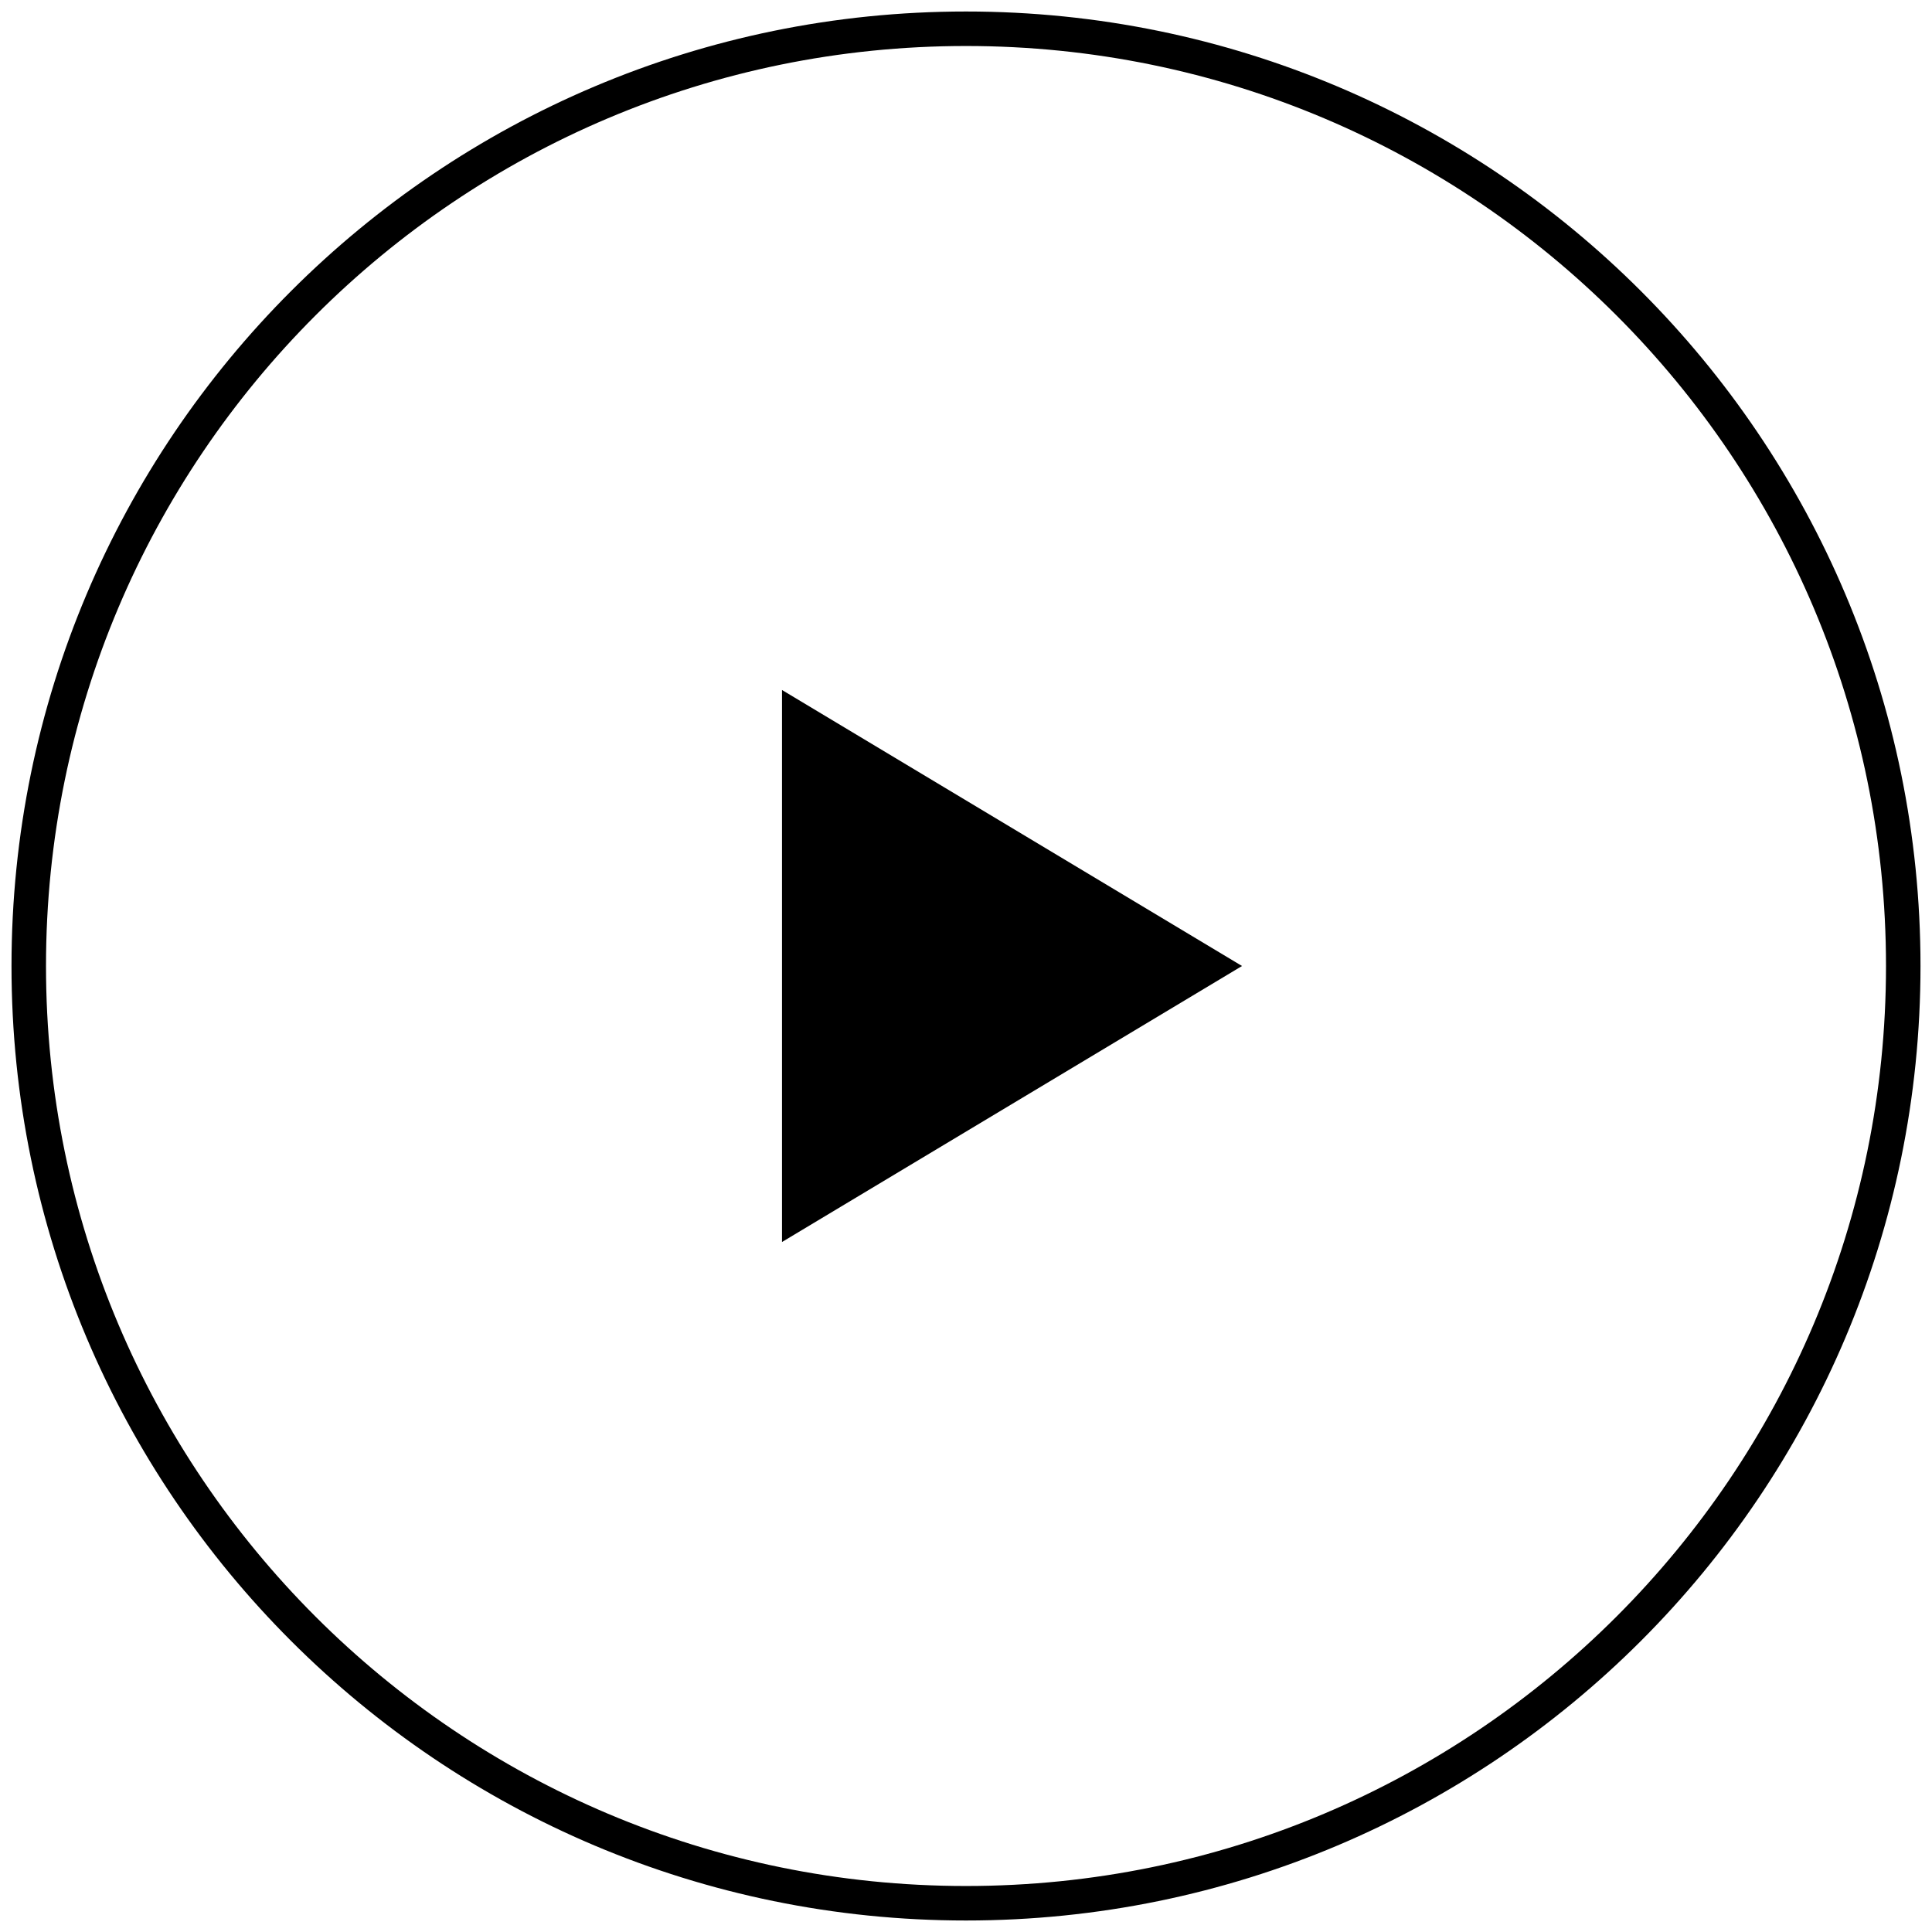
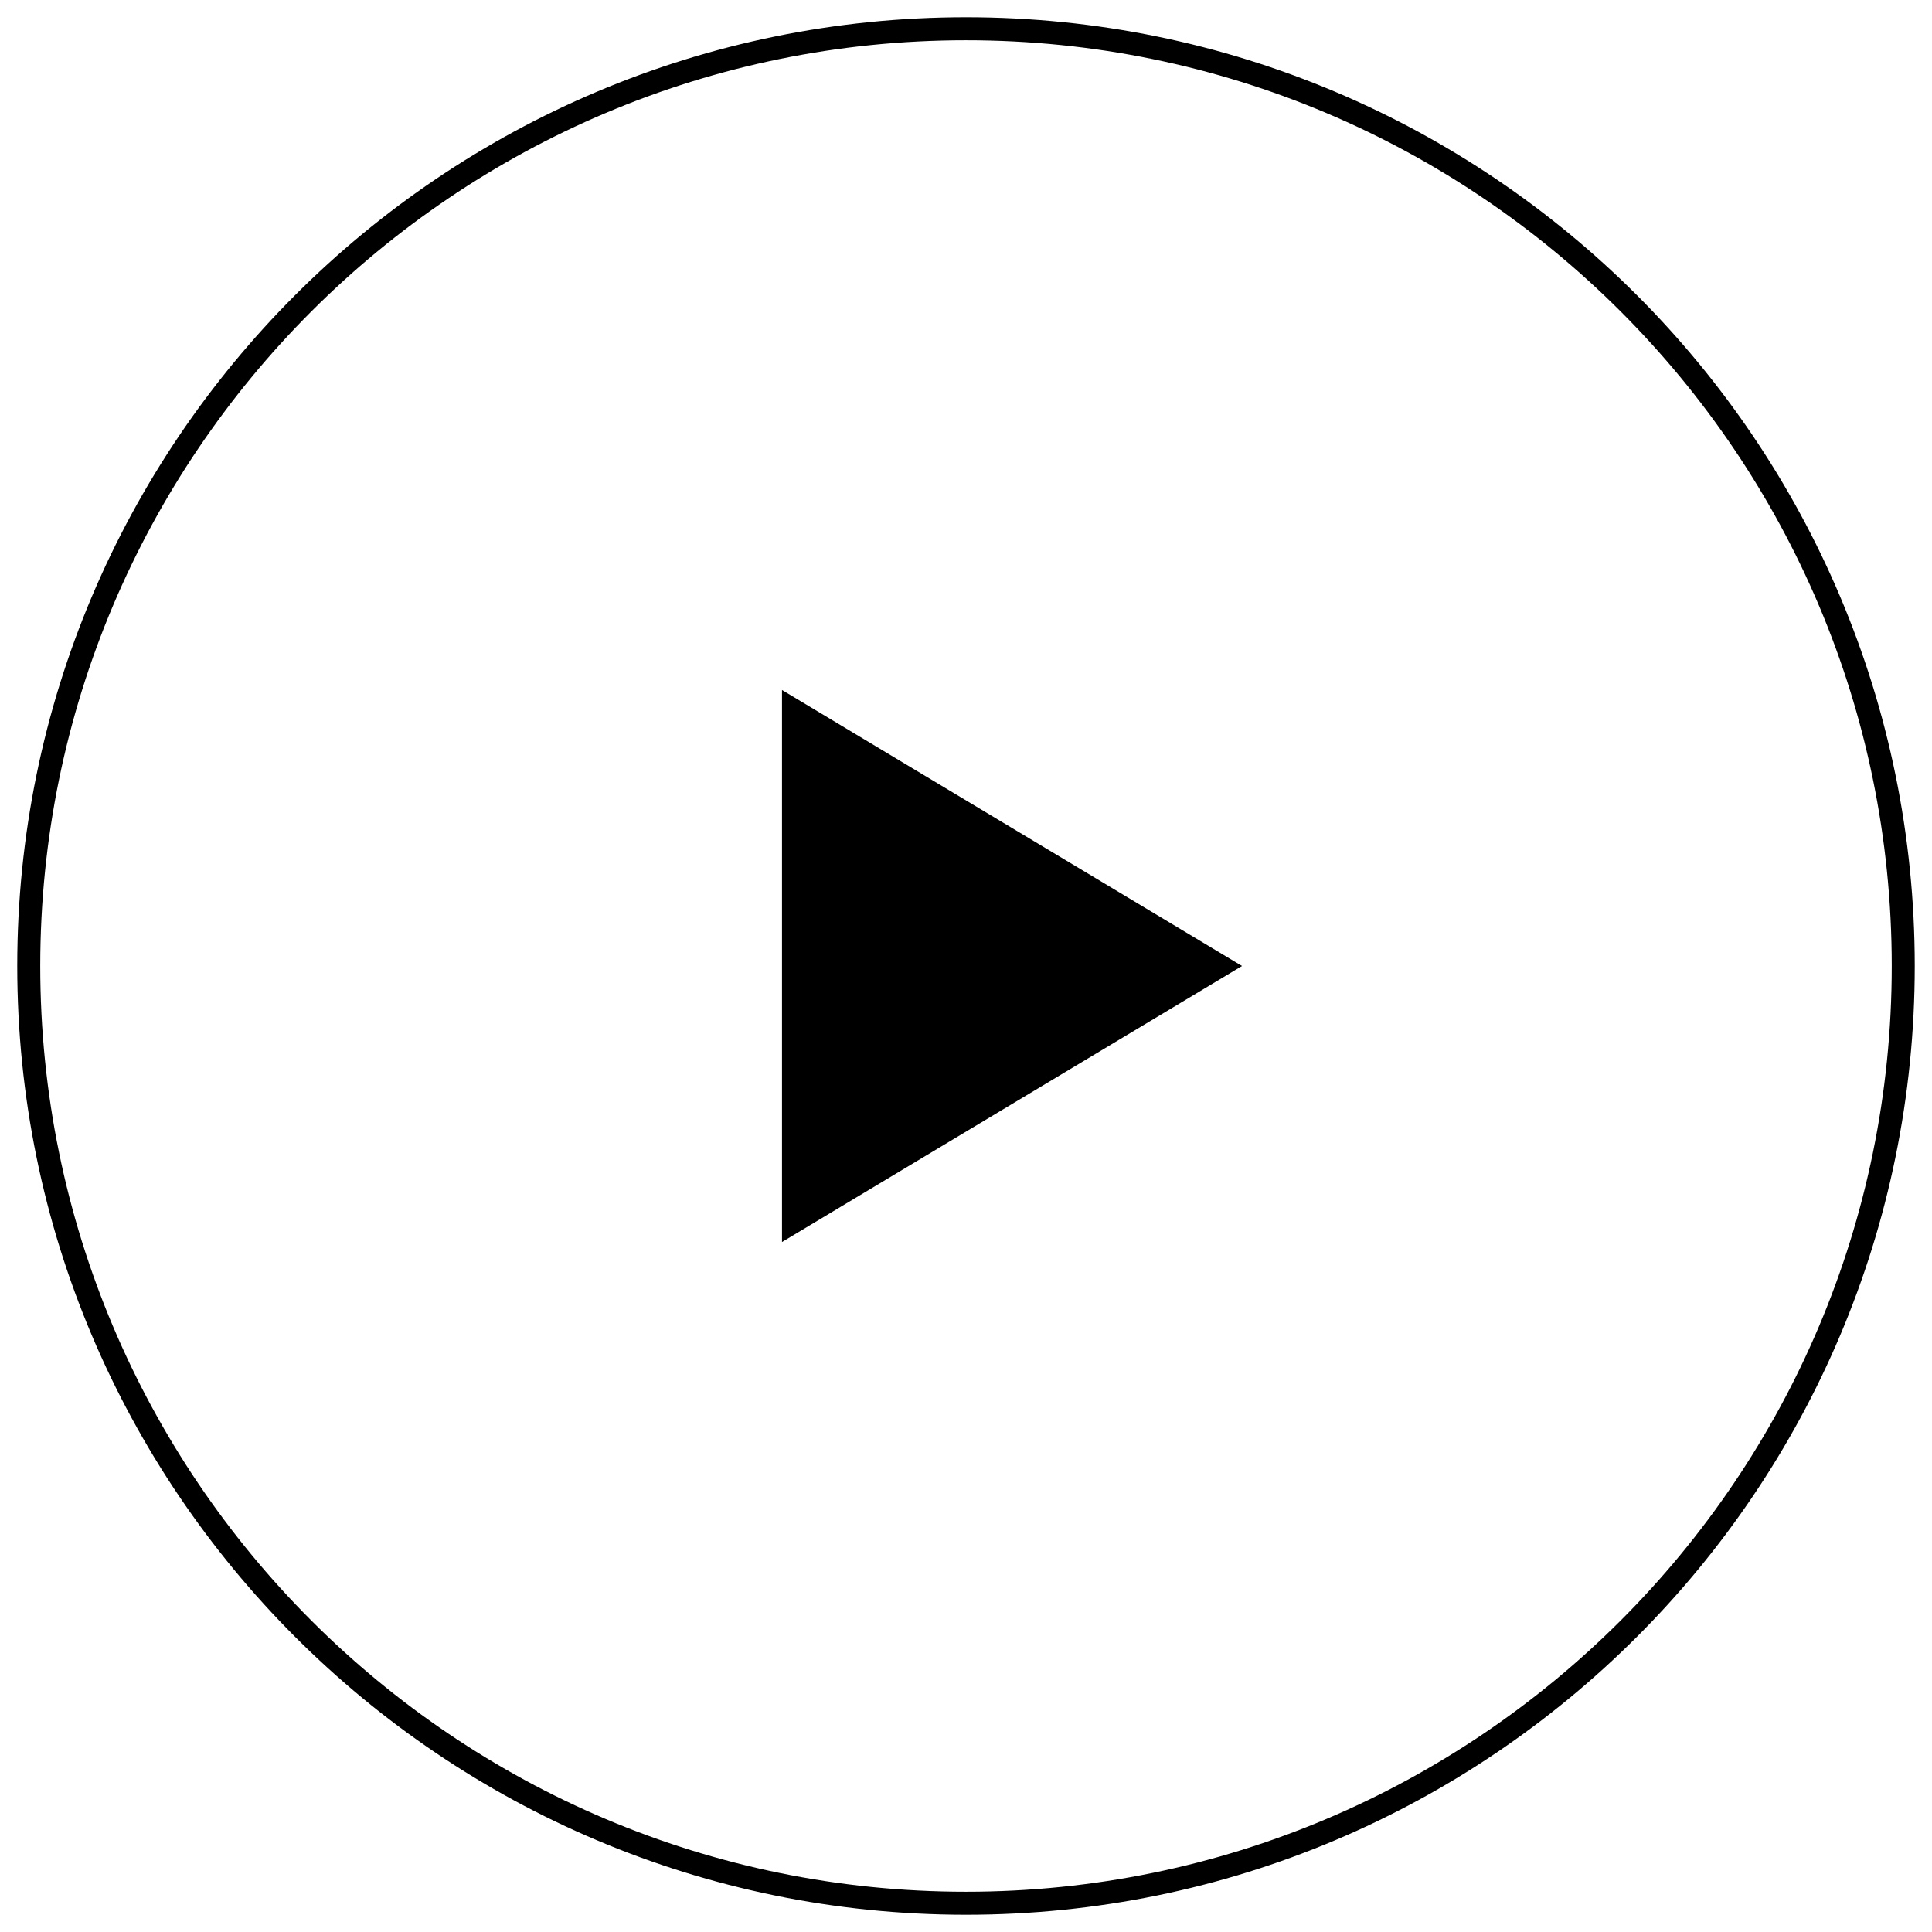
<svg xmlns="http://www.w3.org/2000/svg" viewBox="0 0 84 84" fill="none">
-   <circle cx="42" cy="42" r="40.75" stroke="currentColor" stroke-width="1.5" />
+   <circle cx="42" cy="42" r="40.75" stroke="currentColor" strokeWidth="1.5" />
  <path d="M34 30V54L54 42L34 30Z" fill="currentColor" />
</svg>
